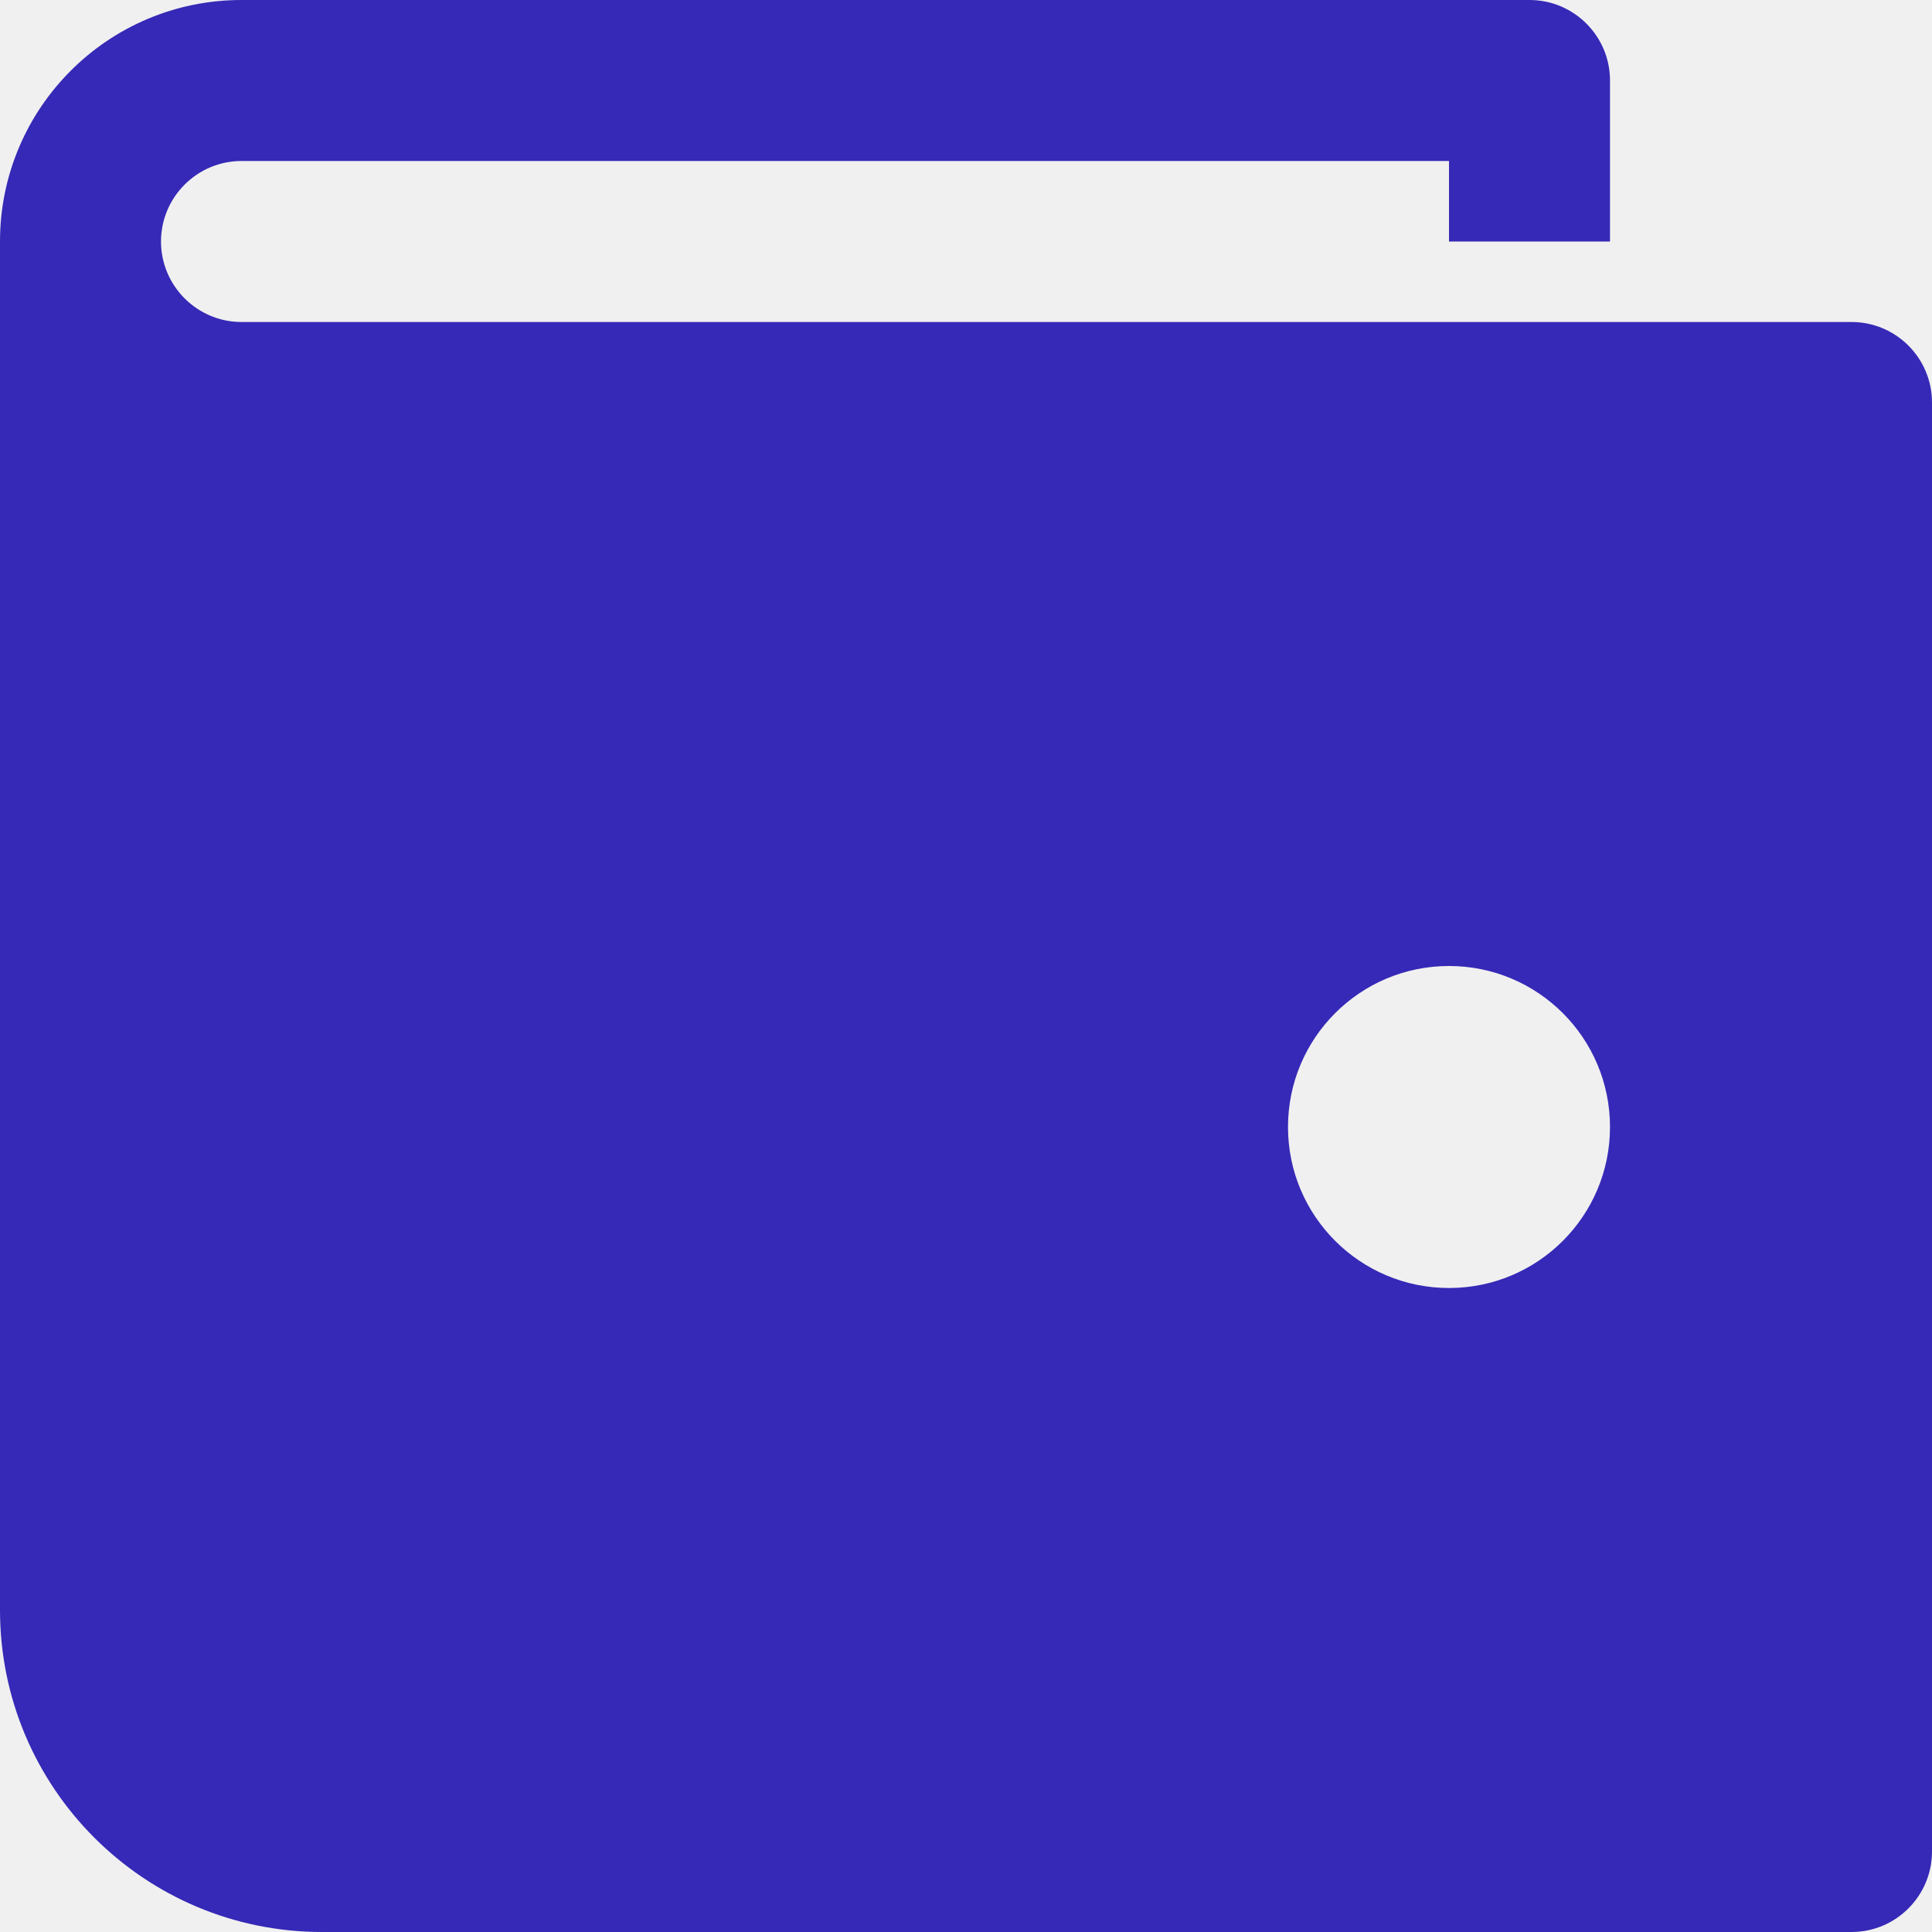
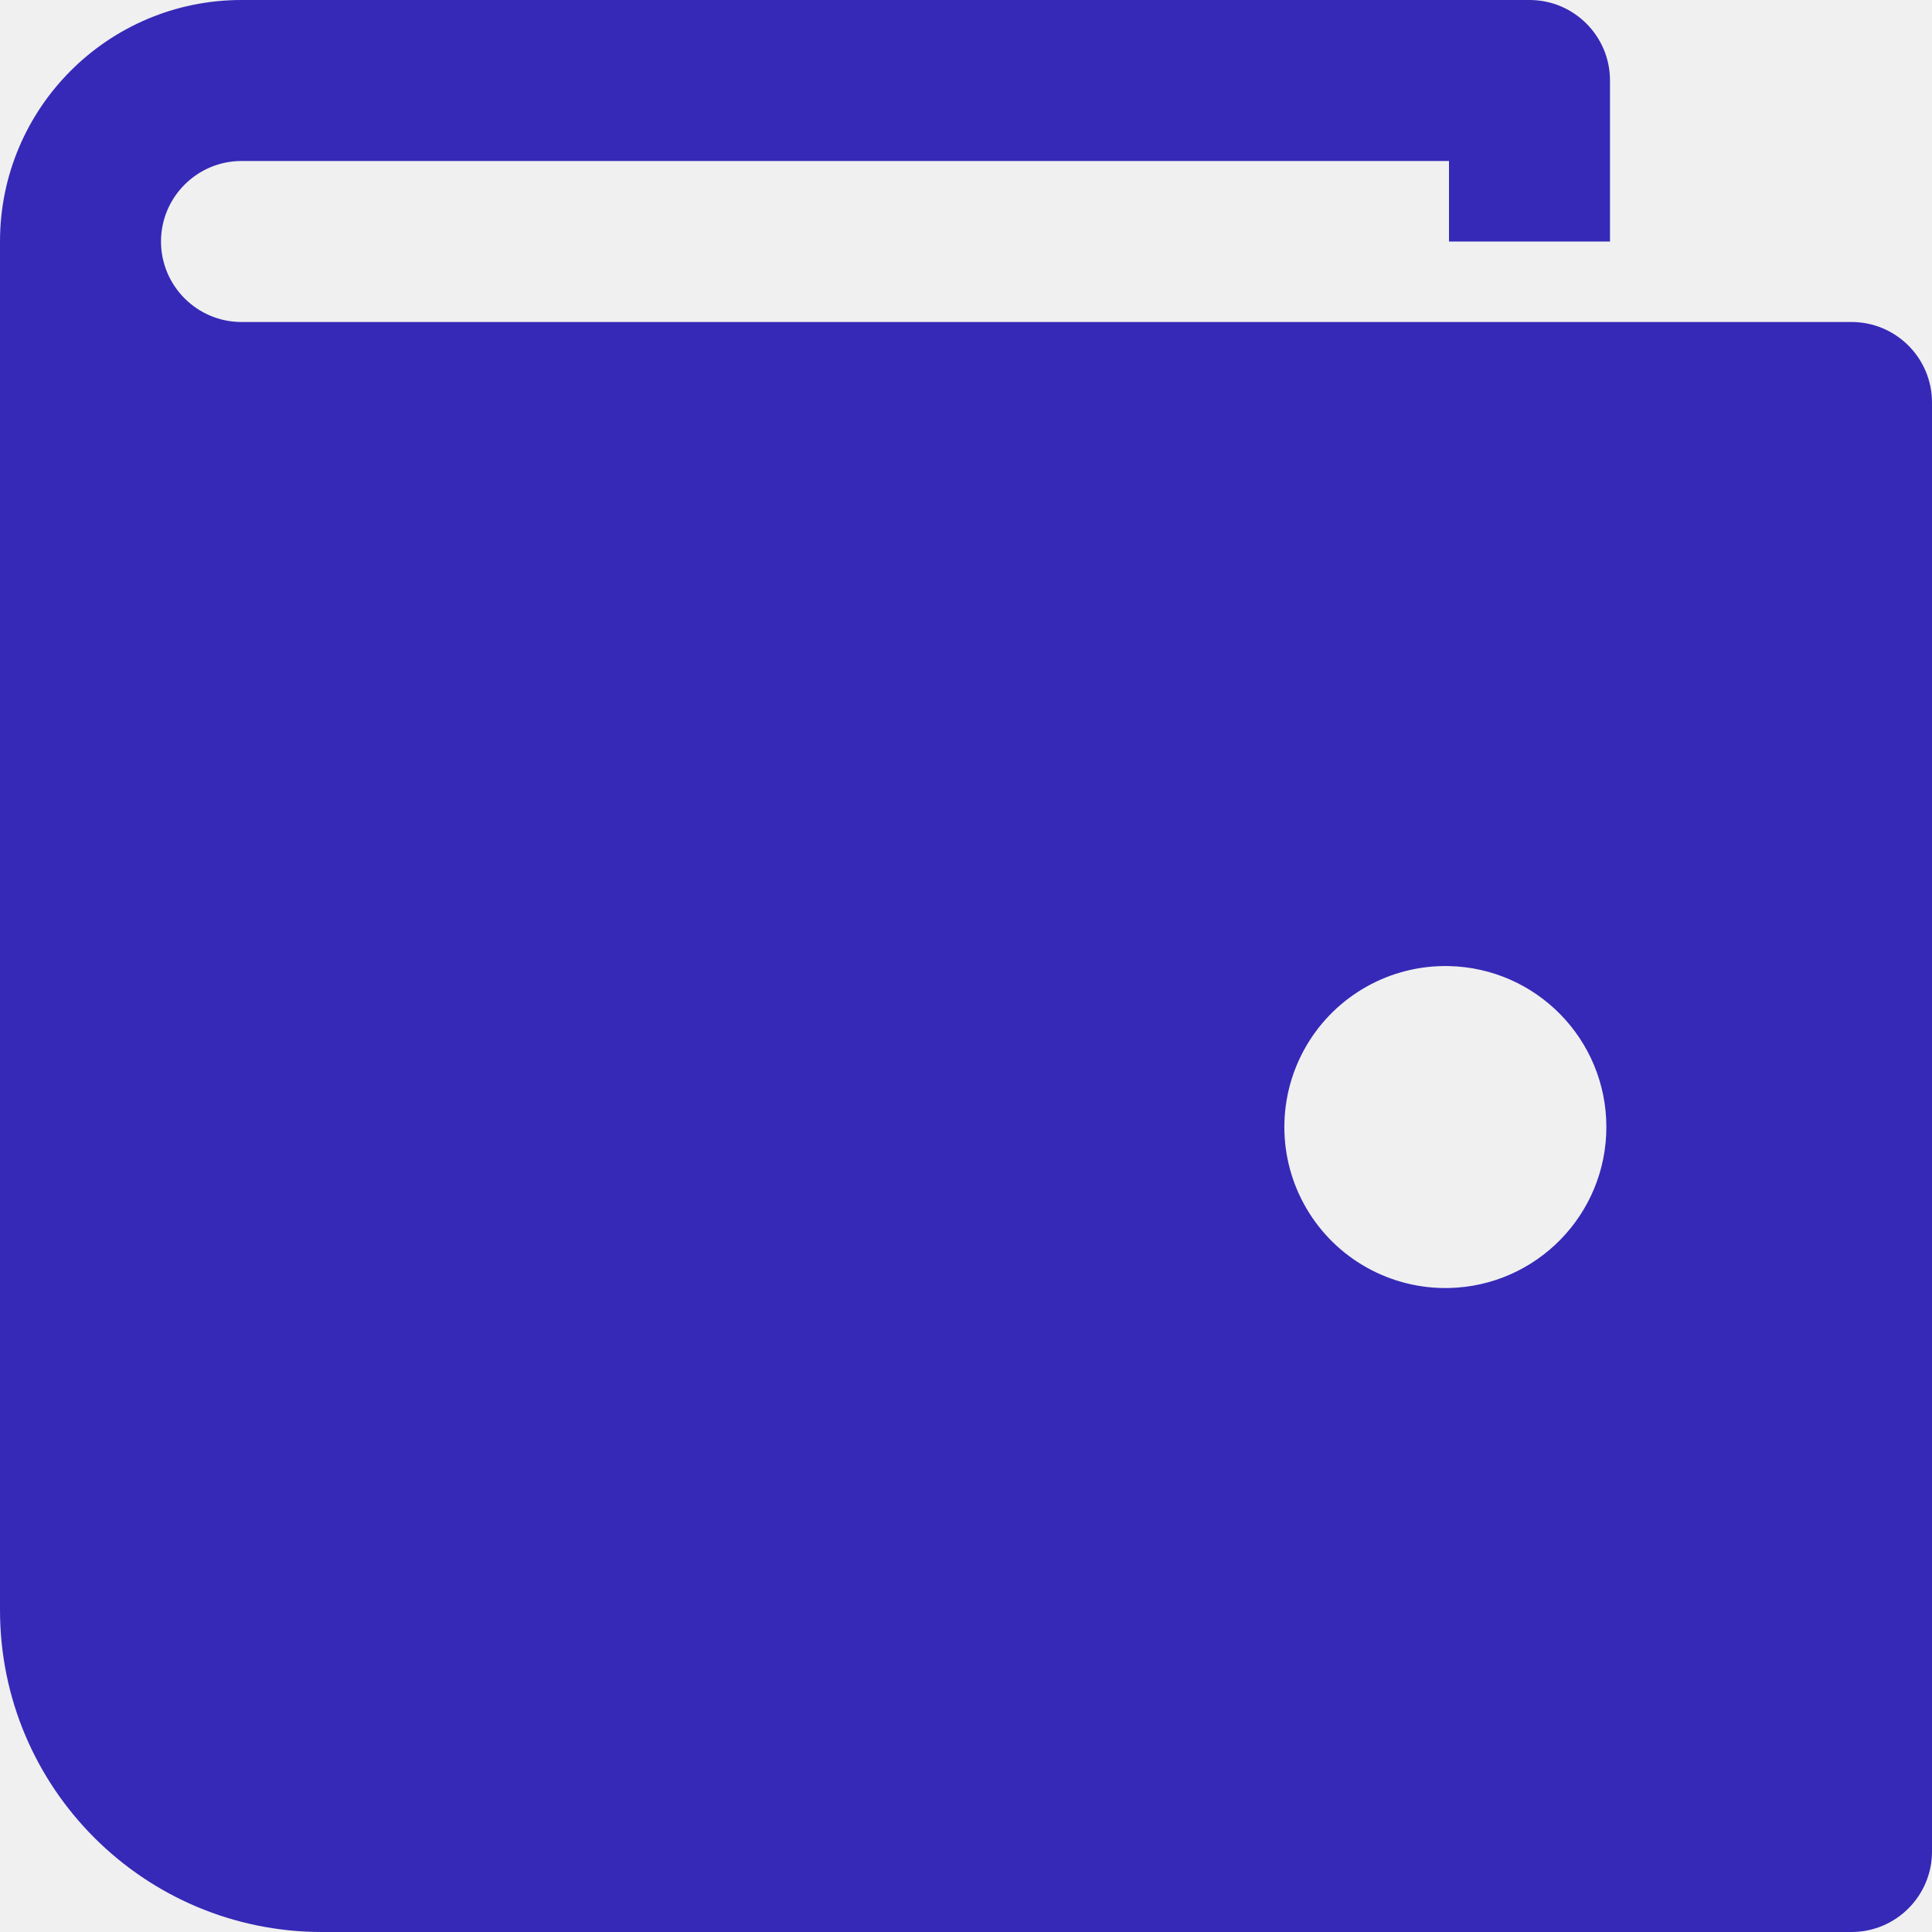
- <svg xmlns="http://www.w3.org/2000/svg" width="24" height="24" viewBox="0 0 24 24" fill="none">
-   <g clip-path="url(#clip0_188_22980)">
-     <path d="M23 4H4H3C2.449 4 2 3.551 2 3C2 2.449 2.449 2 3 2H18V3H20V1C20 0.448 19.552 0 19 0H3C1.343 0 0 1.343 0 3V20C0 22.209 1.791 24 4 24H23C23.552 24 24 23.552 24 23V5C24 4.448 23.552 4 23 4ZM18 16C16.895 16 16 15.105 16 14C16 12.895 16.895 12 18 12C19.105 12 20 12.895 20 14C20 15.105 19.105 16 18 16Z" fill="#3629B7" />
+ <svg xmlns="http://www.w3.org/2000/svg" width="24" height="24" fill="none" viewBox="0 0 24 24">
+   <g clip-path="url(#a)">
+     <path fill="#3629B7" d="M23 4H3c-.551 0-1-.449-1-1 0-.551.449-1 1-1h15v1h2V1a1 1 0 0 0-1-1H3a3 3 0 0 0-3 3v17a4 4 0 0 0 4 4h19a1 1 0 0 0 1-1V5a1 1 0 0 0-1-1Zm-5 12a2 2 0 1 1-.001-3.999A2 2 0 0 1 18 16Z" />
  </g>
  <defs>
-     <clipPath id="clip0_188_22980">
-       <rect width="24" height="24" fill="white" />
+     <clipPath id="a">
+       <path fill="#fff" d="M0 0h24v24H0z" />
    </clipPath>
  </defs>
</svg>
